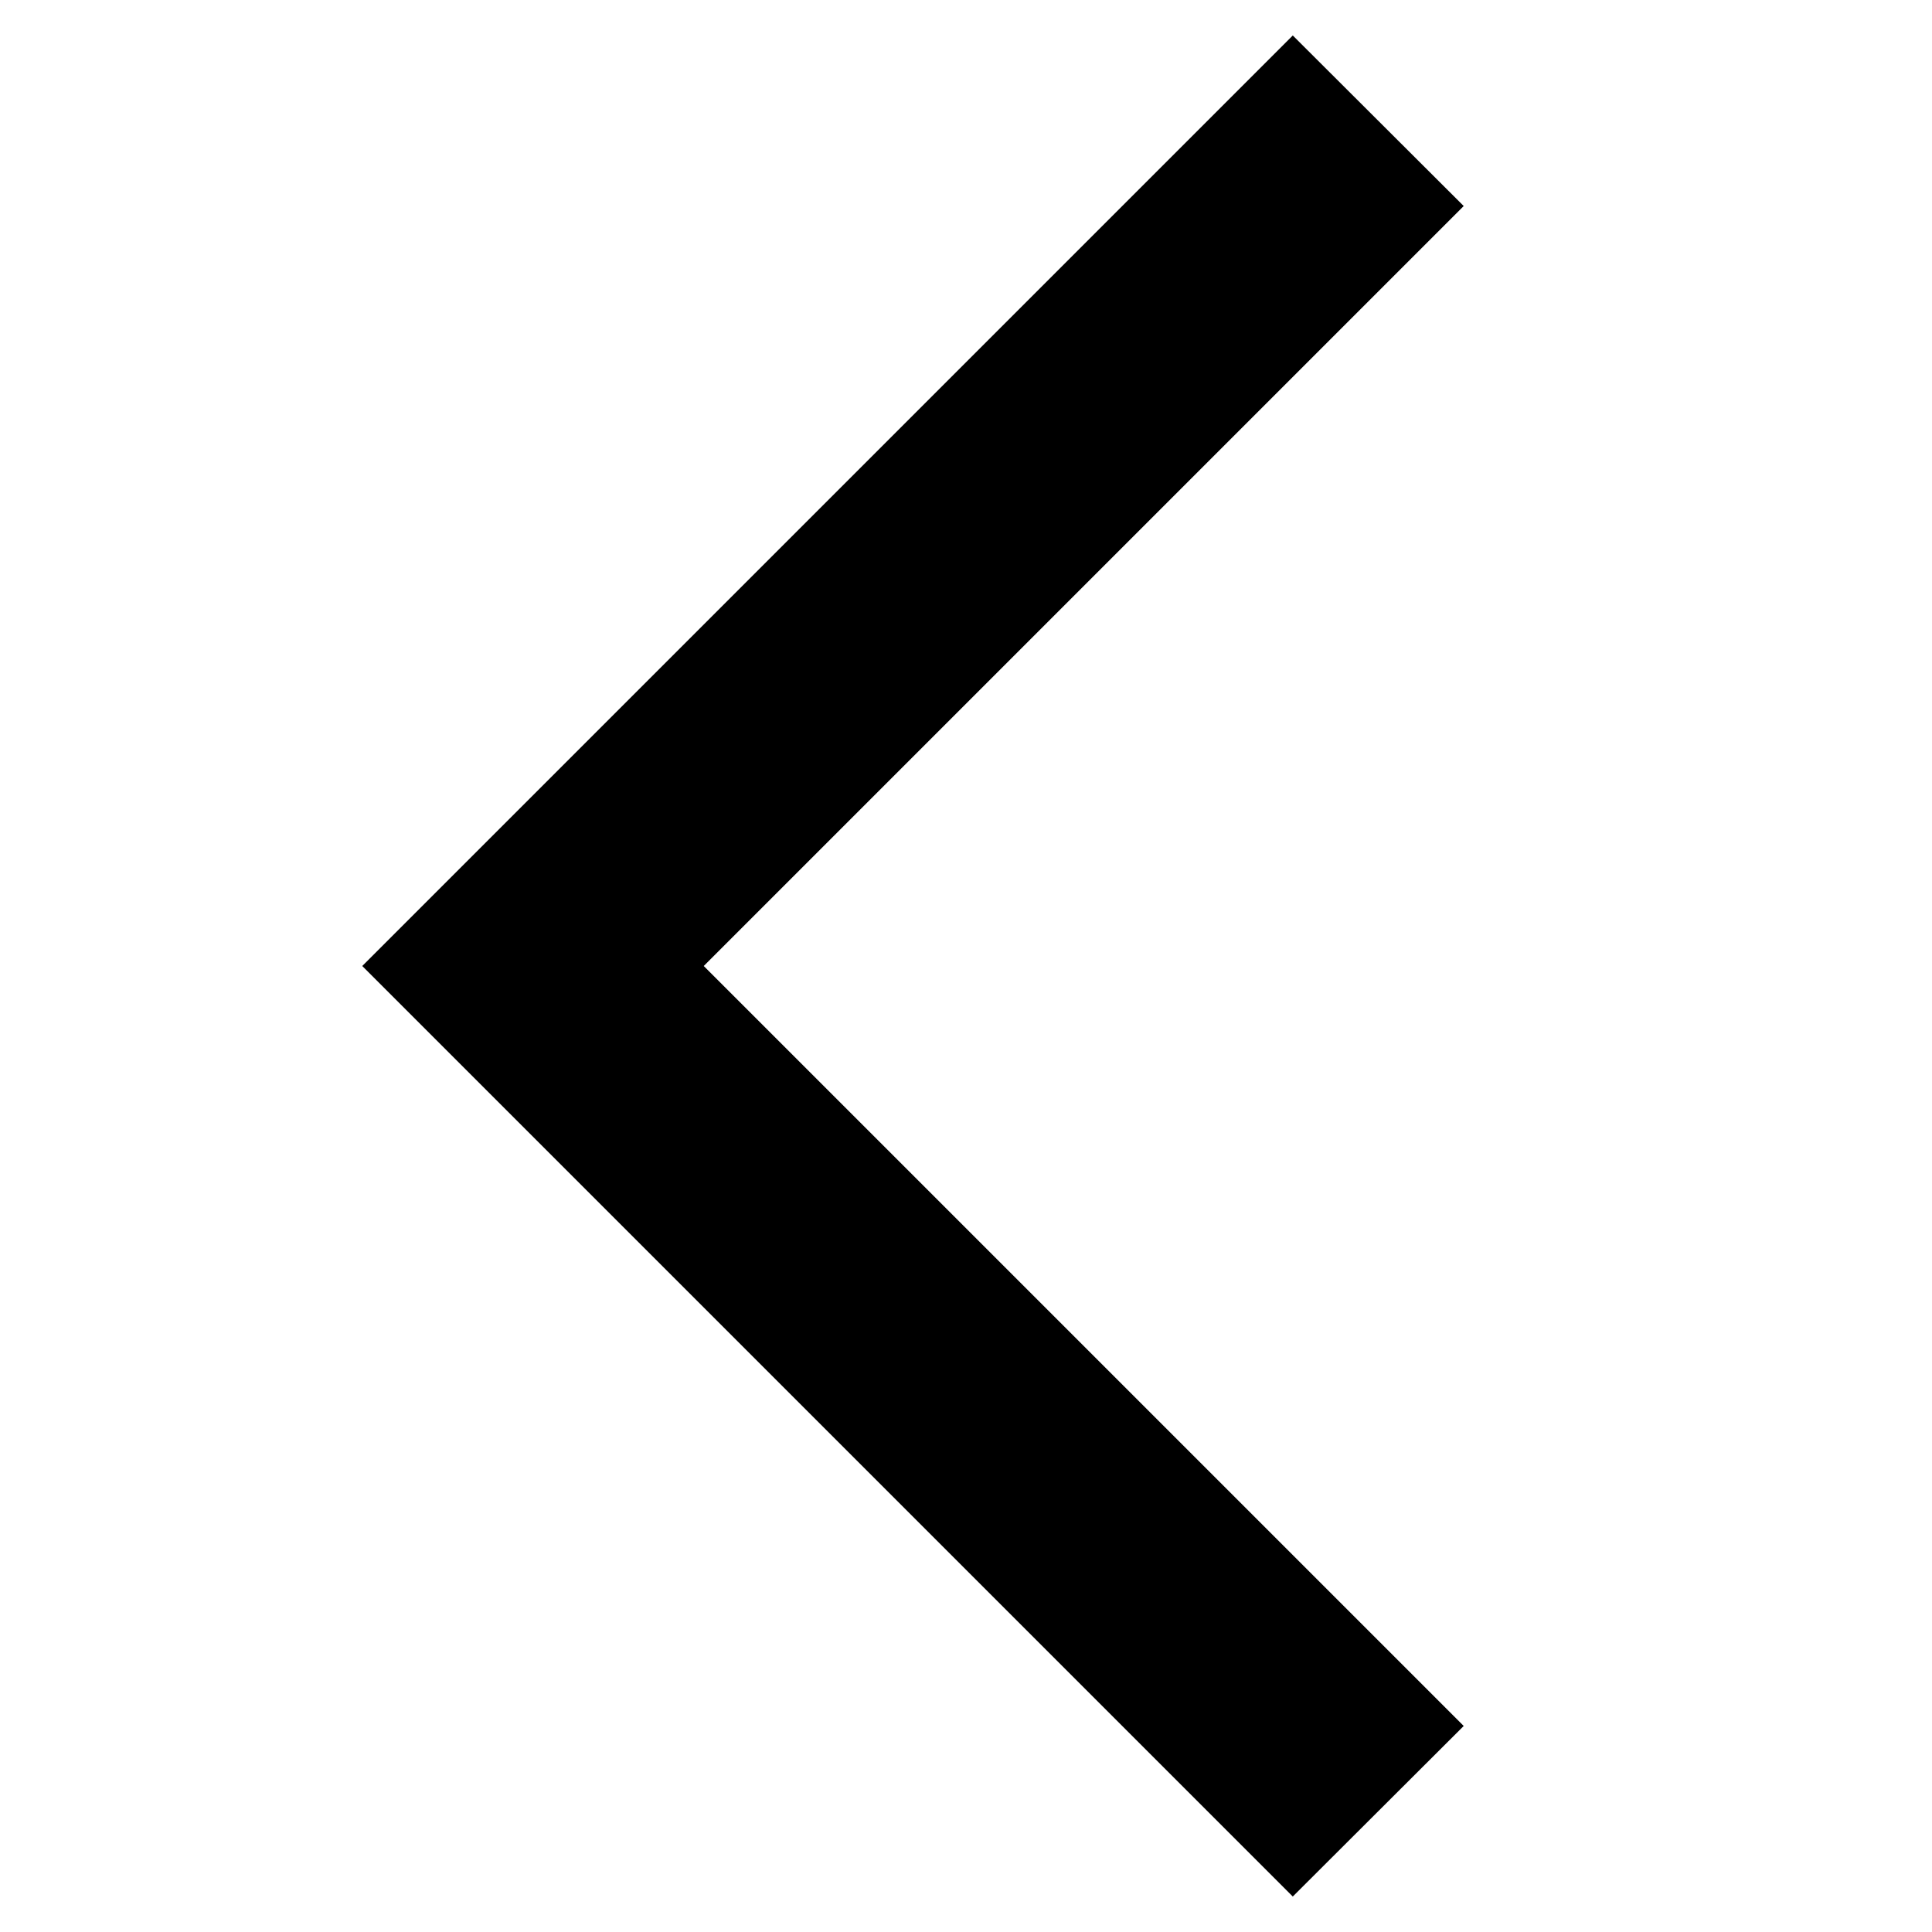
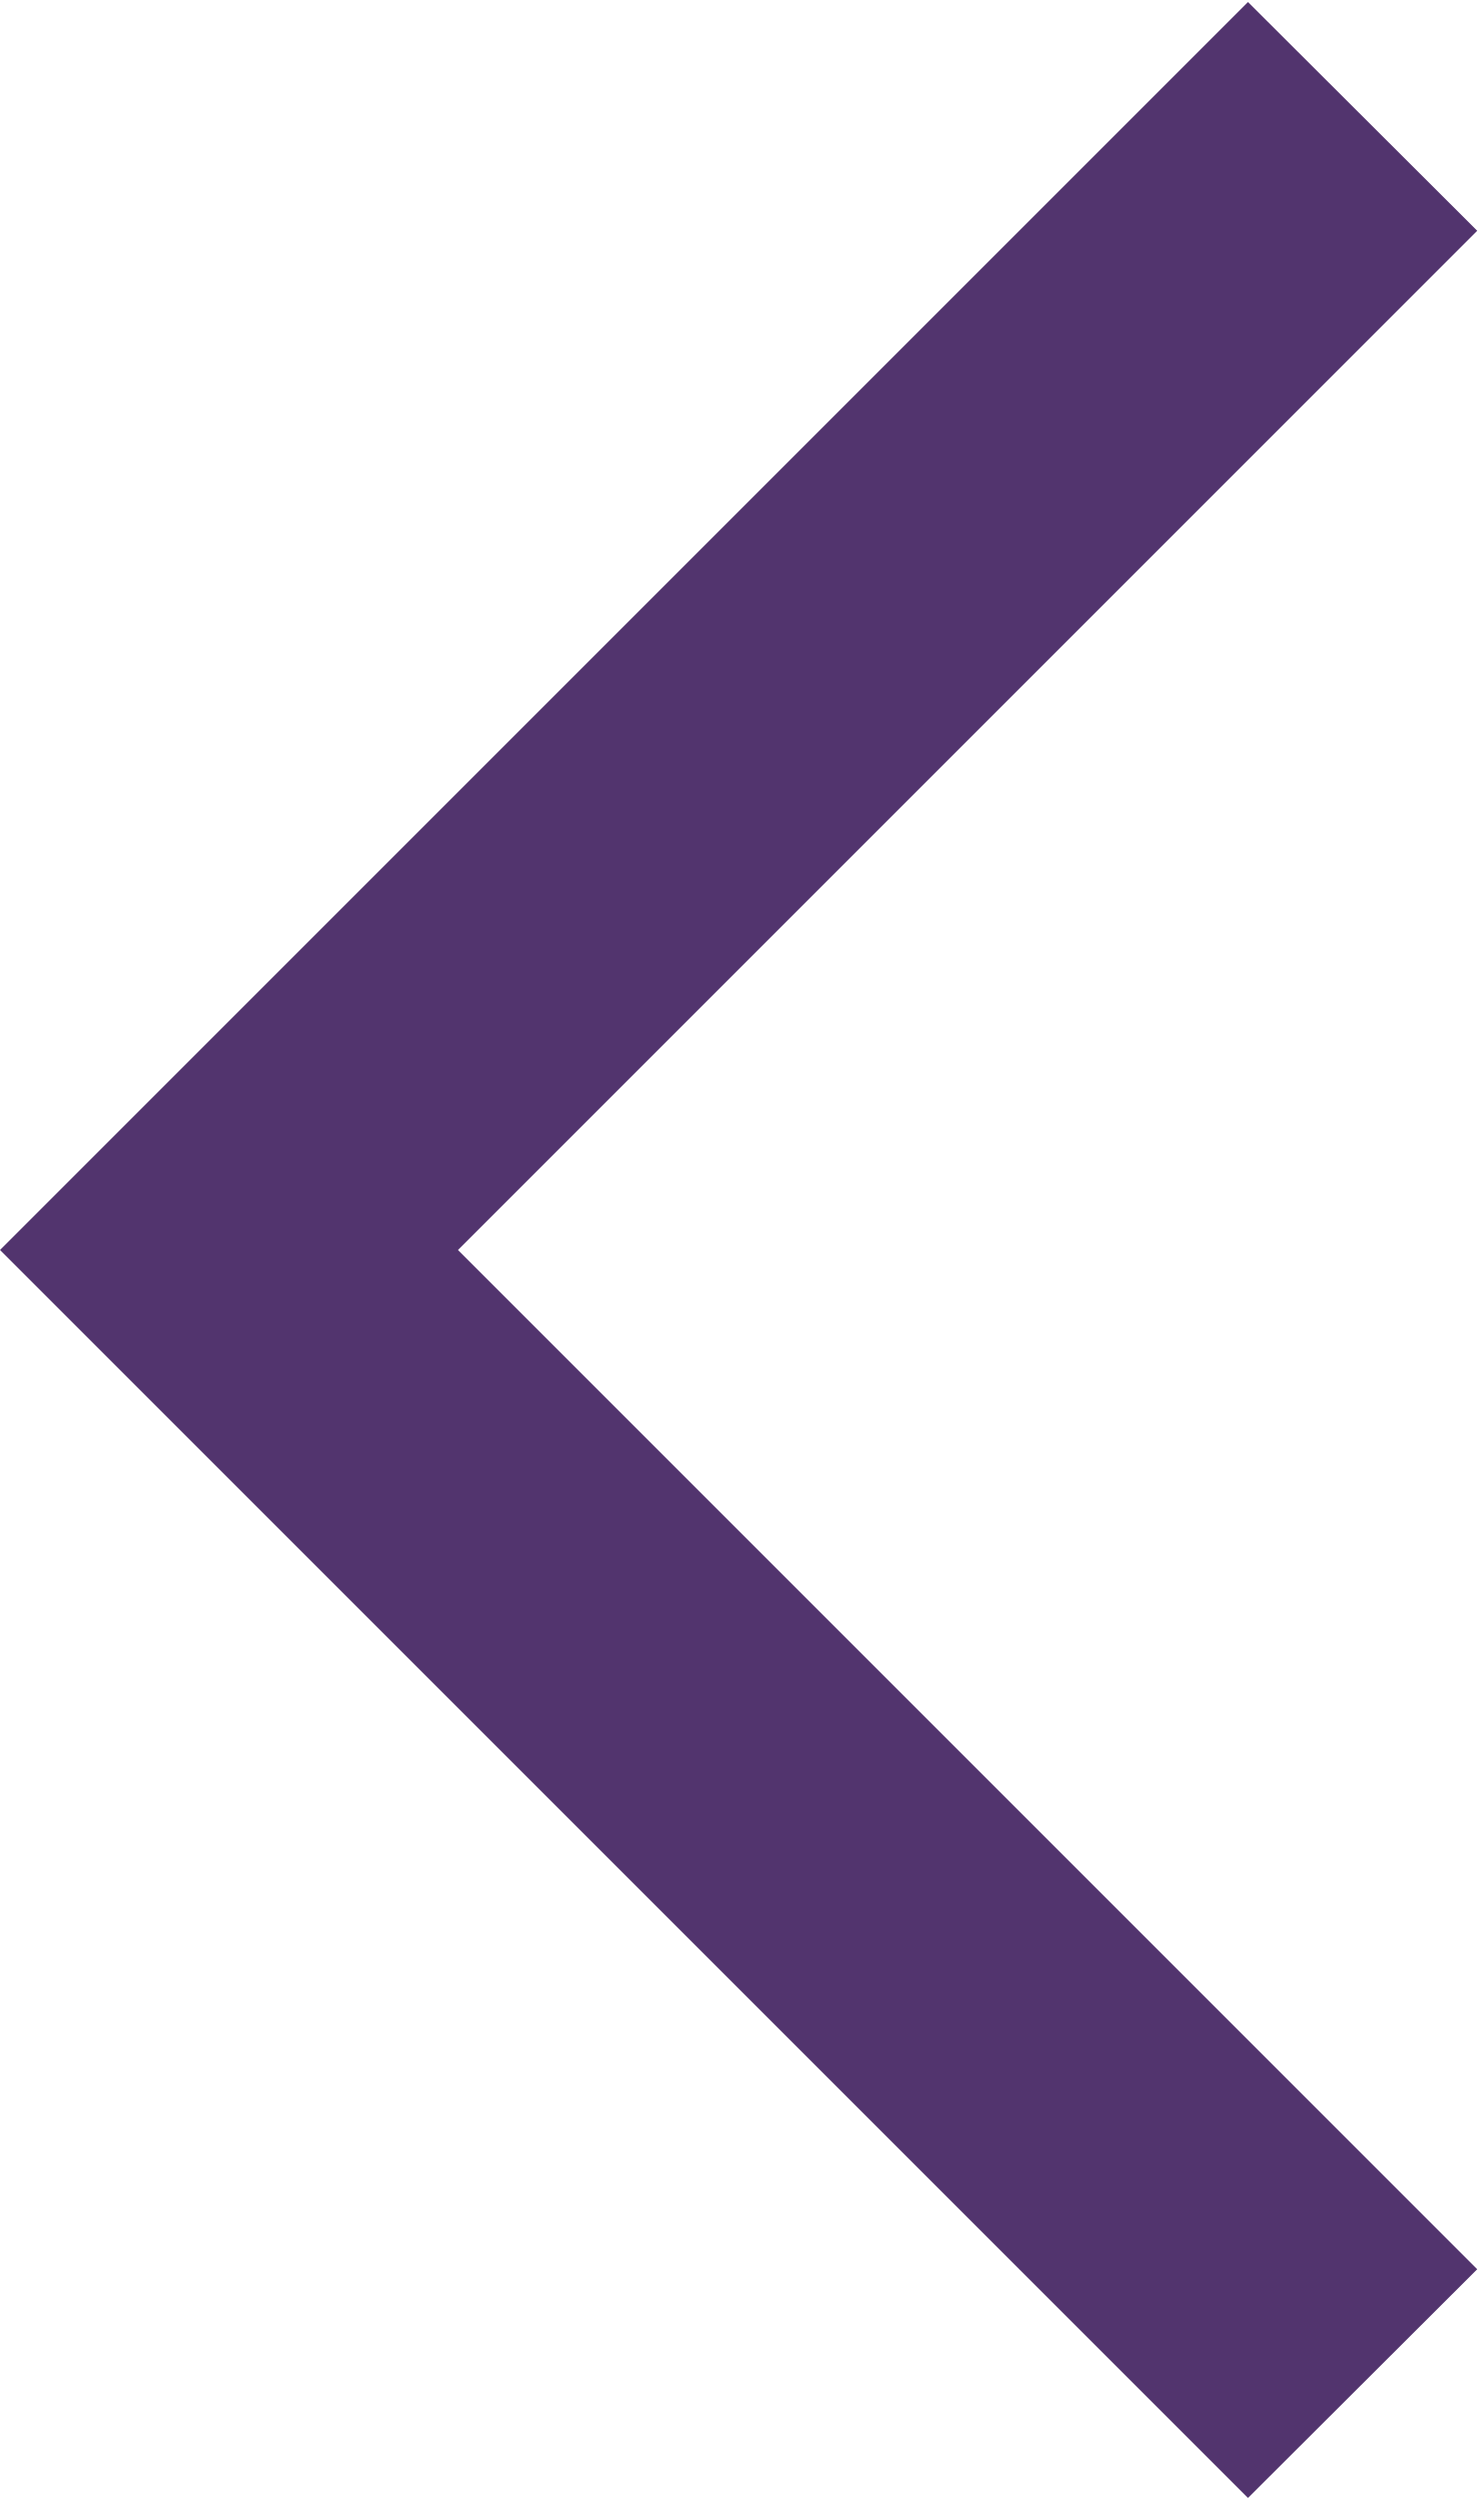
- <svg xmlns="http://www.w3.org/2000/svg" version="1.1" id="Layer_1" x="0px" y="0px" width="512px" height="512px" viewBox="0 0 512 512" enable-background="new 0 0 512 512" xml:space="preserve">
-   <polygon points="387.9,54.6 342.6,9.4 96,256 342.6,502.6 387.9,457.4 186.5,256 " />
+ <svg xmlns="http://www.w3.org/2000/svg" width="292px" height="494px" viewBox="0 0 292 494" version="1.1">
+   <defs />
+   <g id="Page-1" stroke="none" stroke-width="1" fill="none" fill-rule="evenodd">
+     <g id="chevron-left" fill-rule="nonzero" fill="#52346E">
+       <polygon id="Shape" points="291.9 45.6 246.6 0.4 0 247 246.6 493.6 291.9 448.4 90.5 247" />
+     </g>
+   </g>
</svg>
